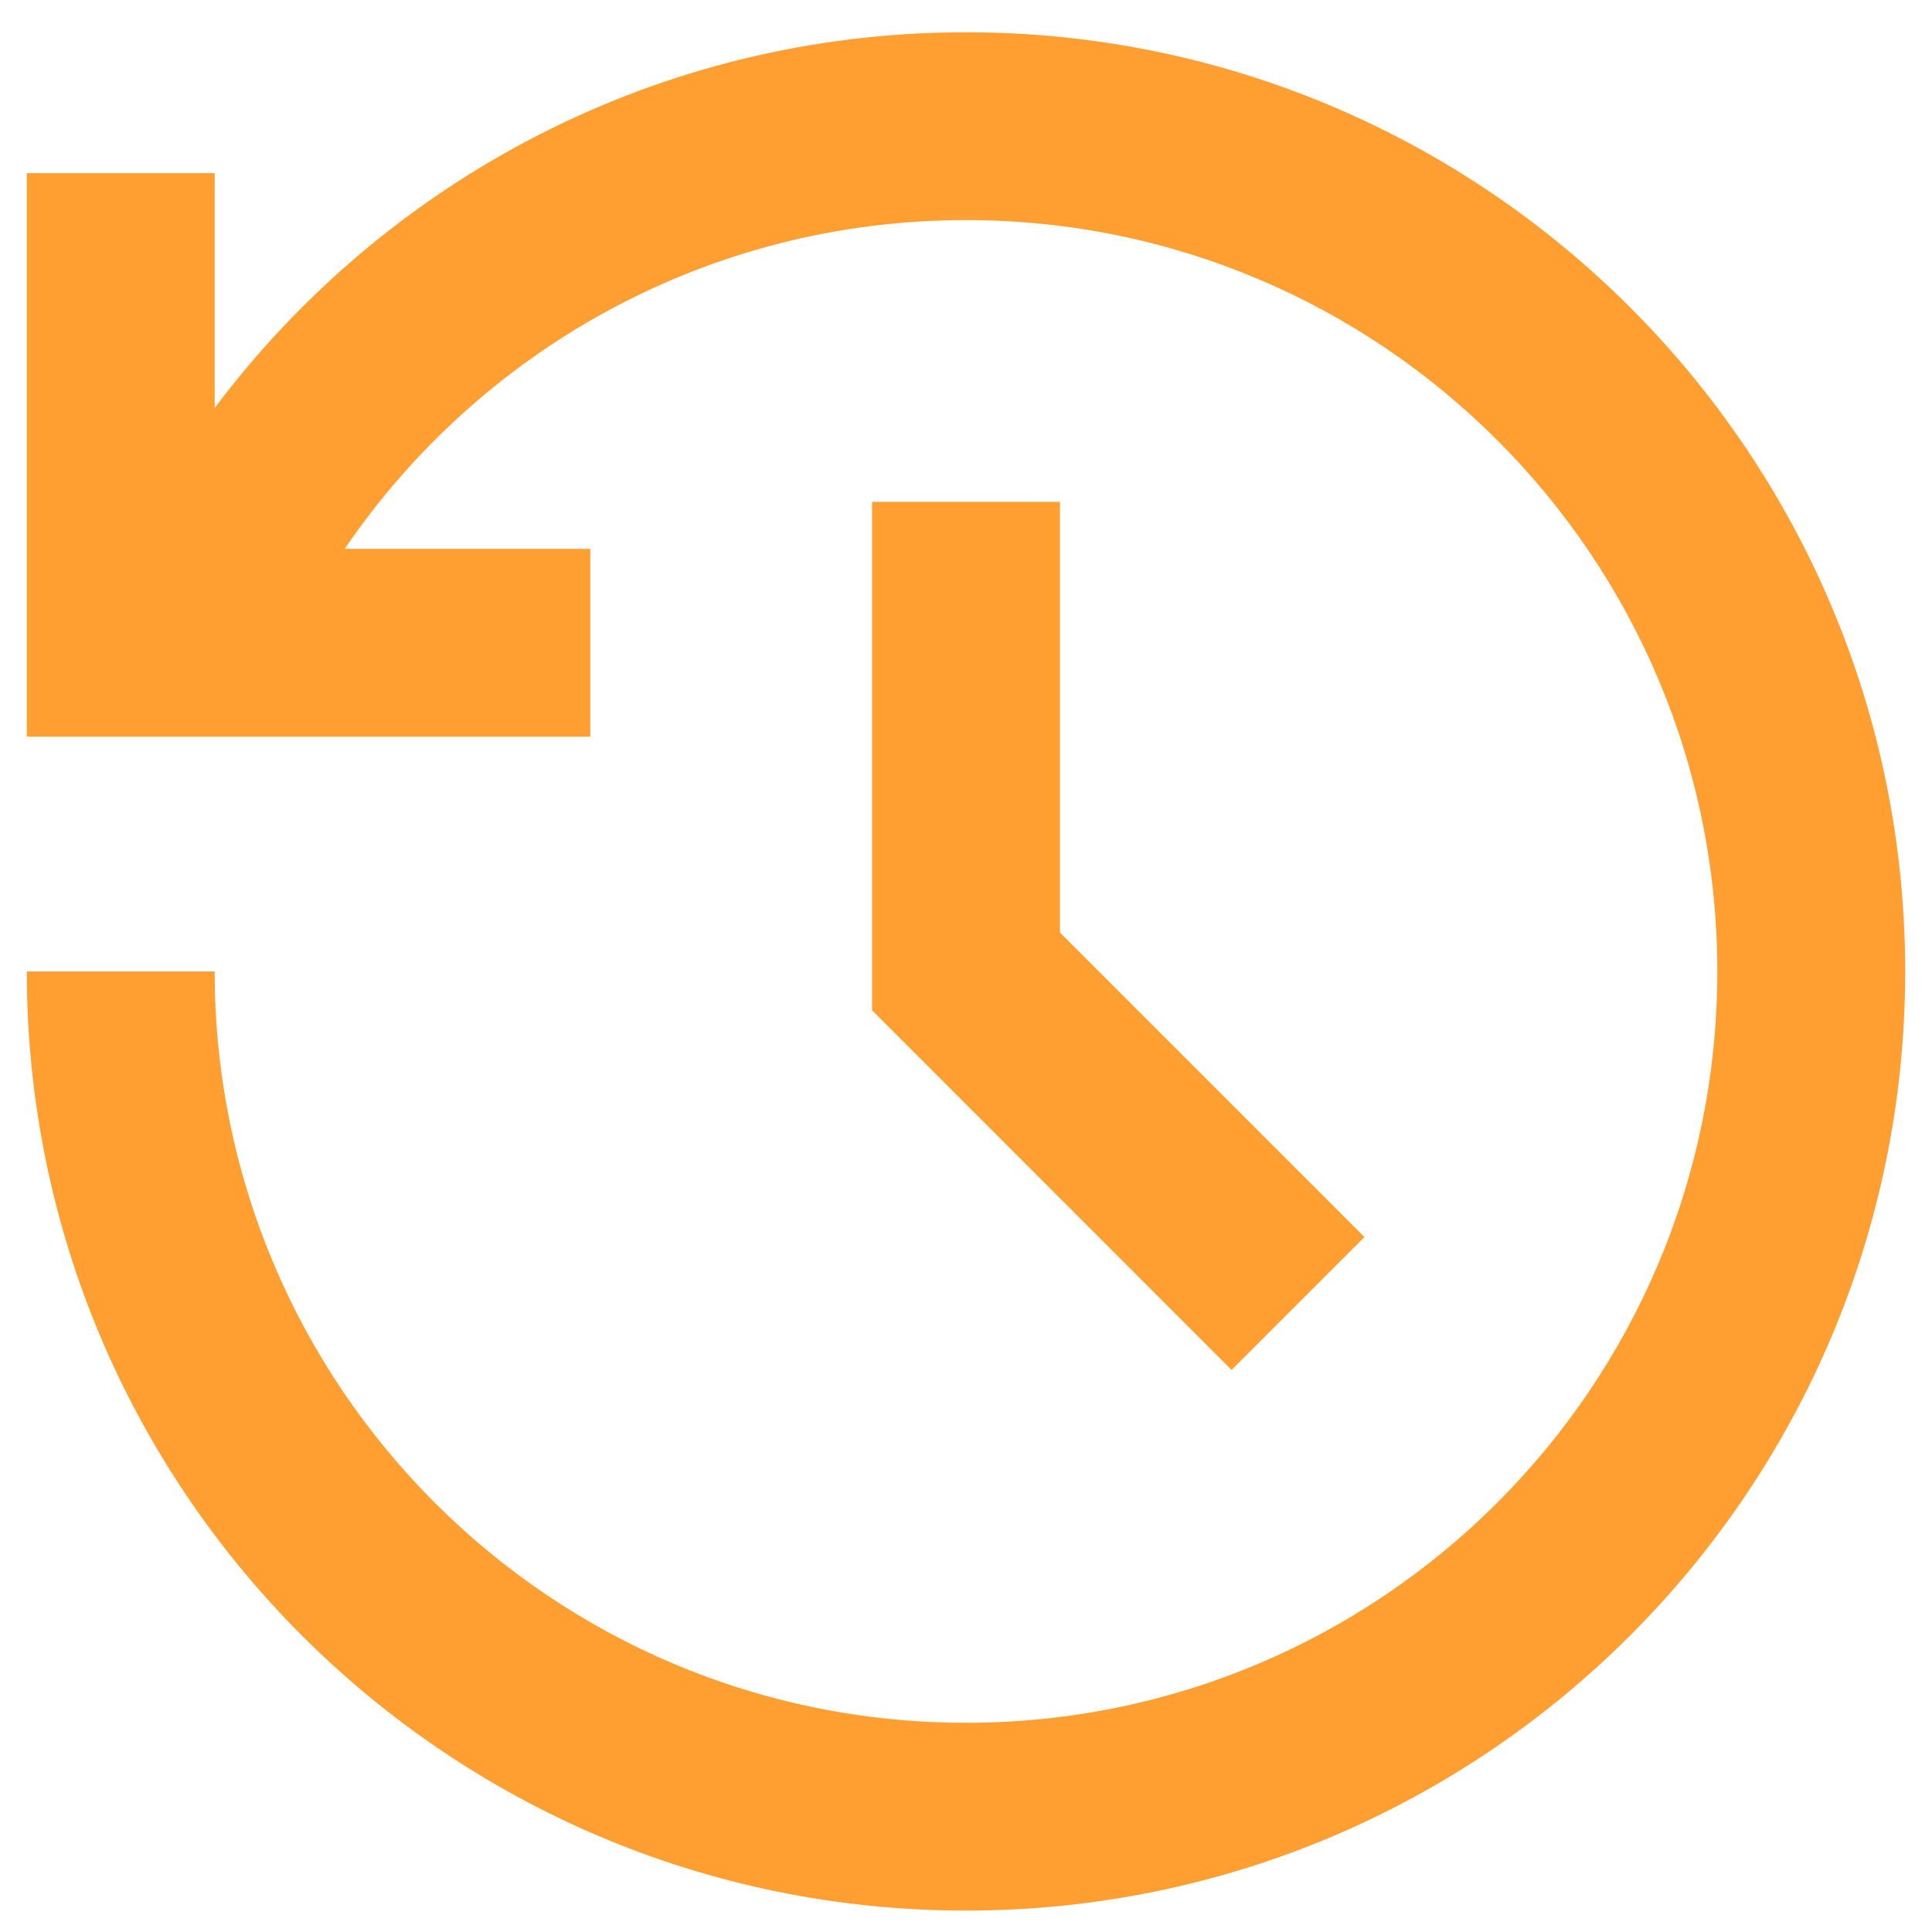
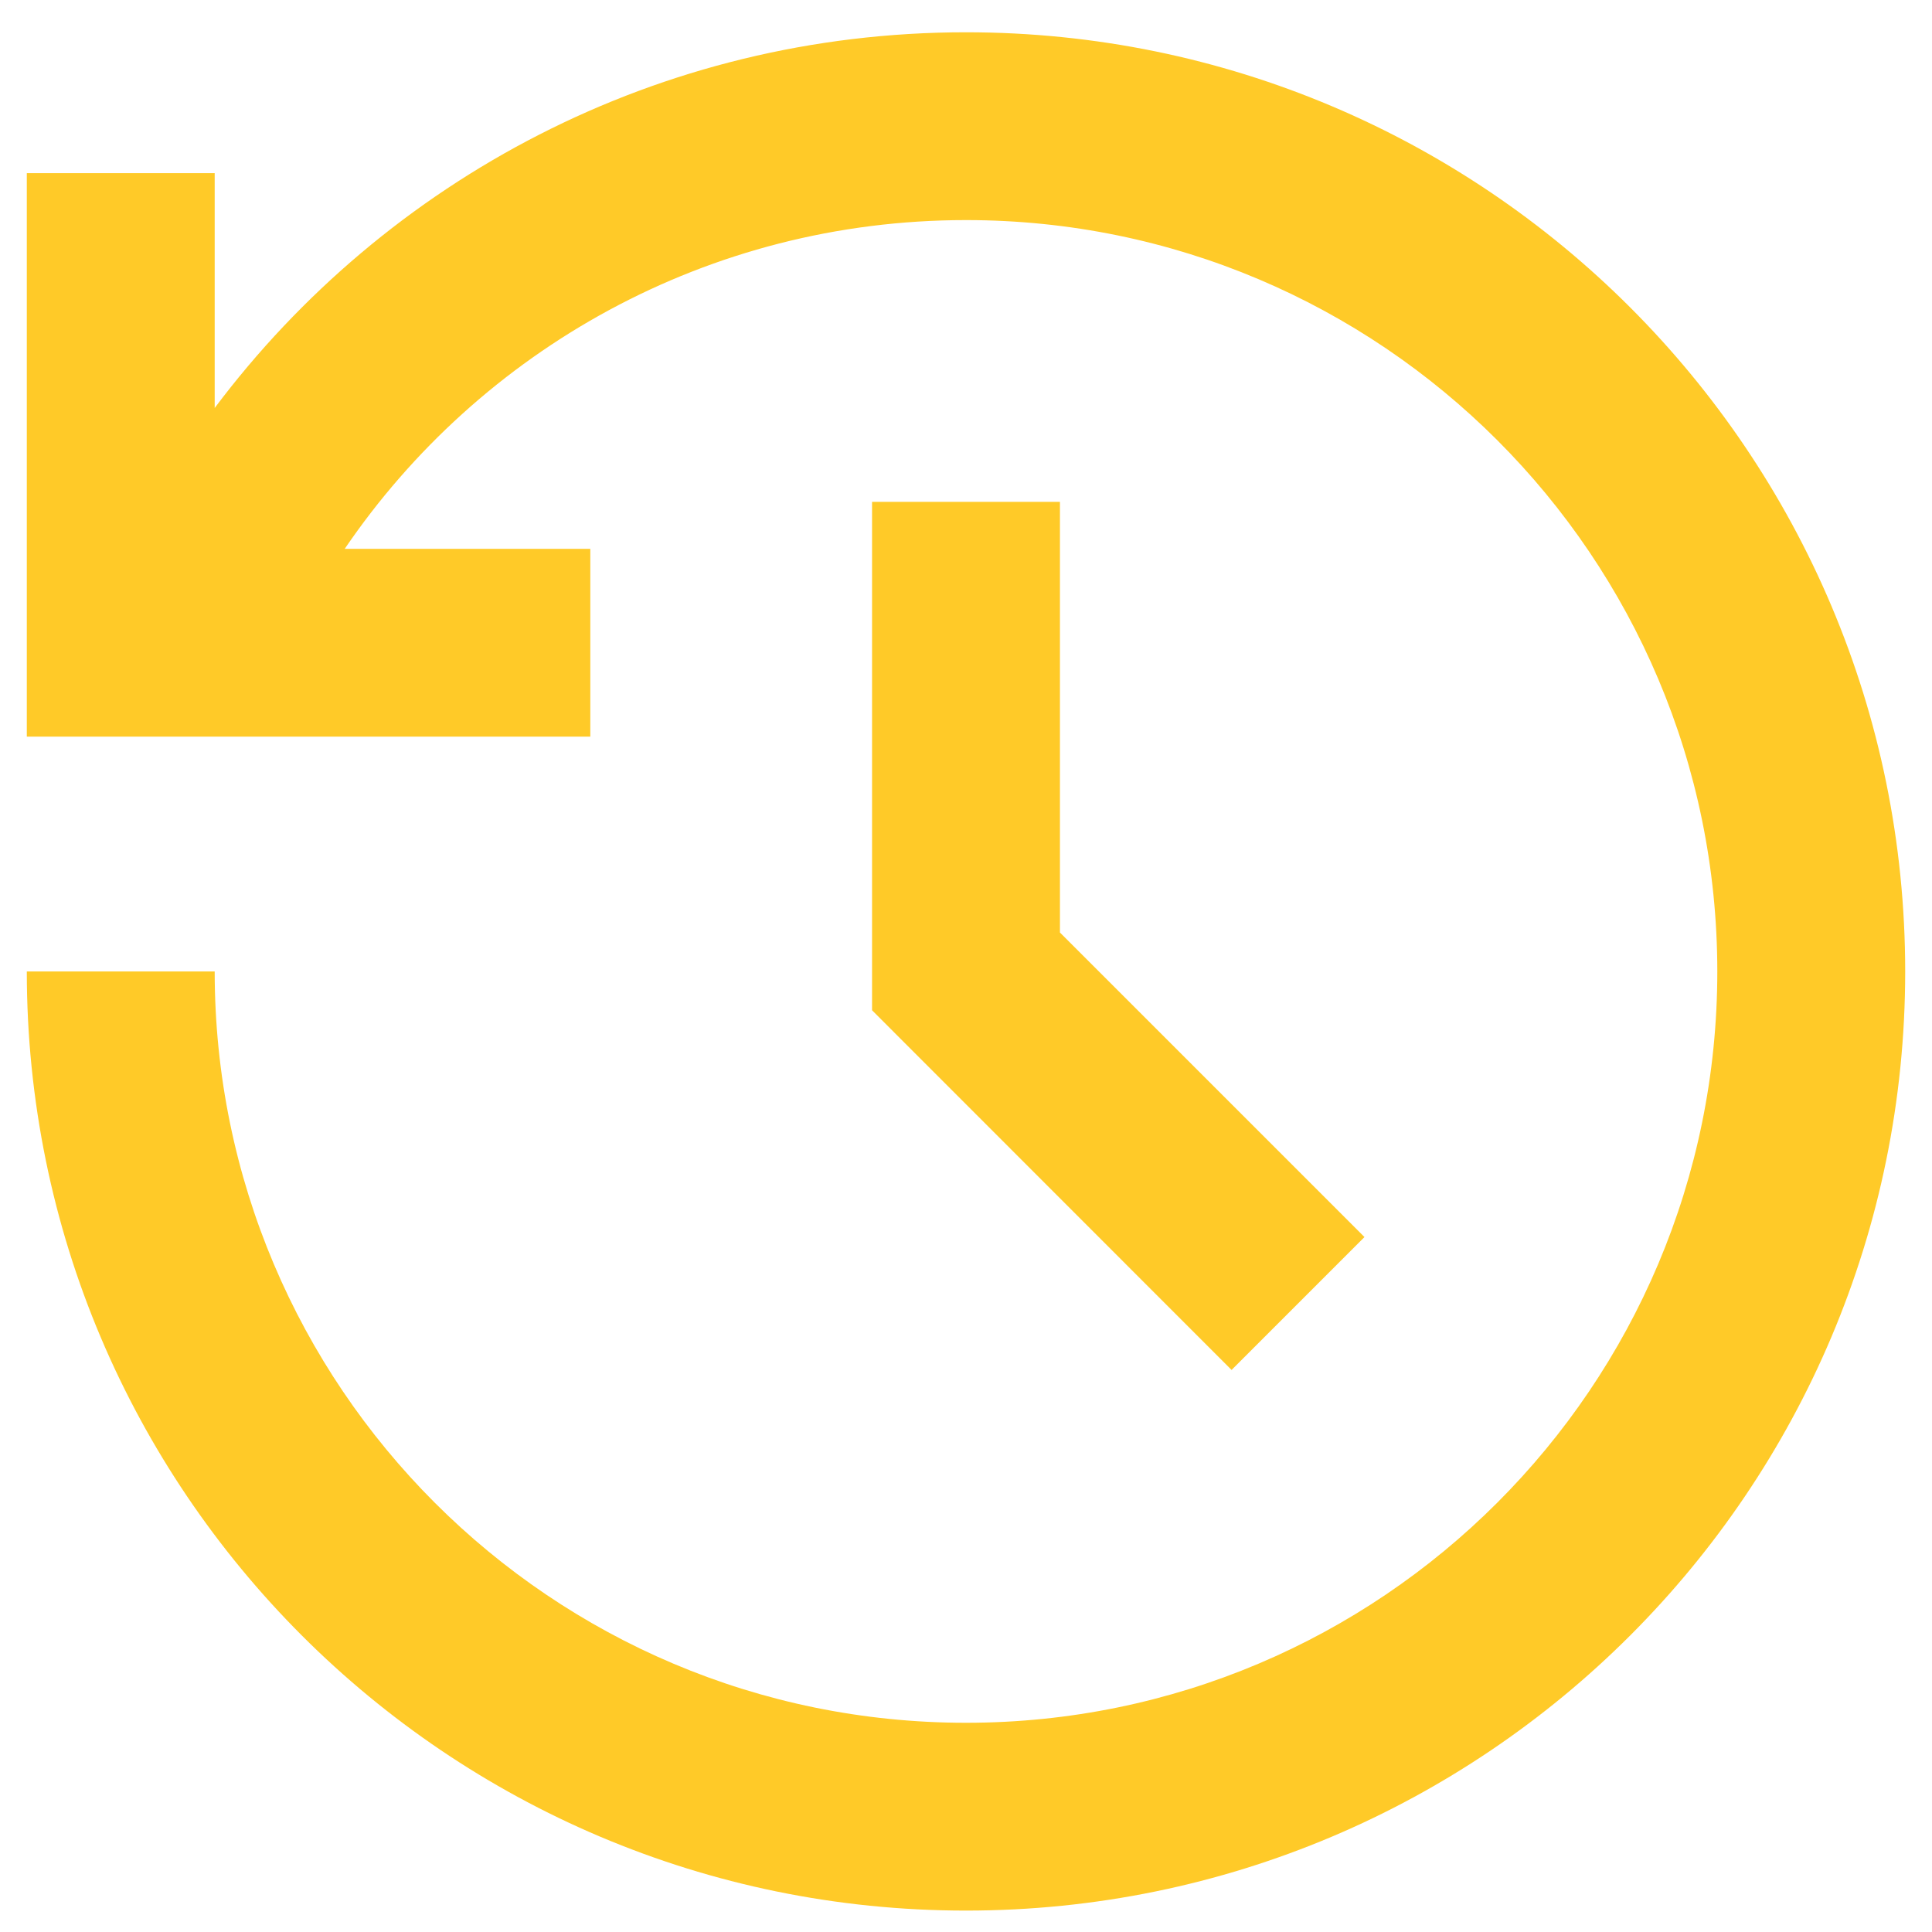
<svg xmlns="http://www.w3.org/2000/svg" width="24" height="24" viewBox="0 0 24 24" fill="none">
-   <path d="M12 0.401C18.444 0.401 23.667 5.624 23.667 12.068C23.667 18.511 18.444 23.734 12 23.734C5.556 23.734 0.333 18.511 0.333 12.068H2.667C2.667 17.222 6.846 21.401 12 21.401C17.154 21.401 21.333 17.222 21.333 12.068C21.333 6.913 17.154 2.734 12 2.734C8.792 2.734 5.961 4.352 4.282 6.818H7.333V9.151H0.333V2.151H2.667V5.068C4.795 2.233 8.184 0.401 12 0.401ZM13.167 6.234V11.584L16.95 15.367L15.299 17.018L10.833 12.55V6.234H13.167Z" fill="#FF9F31" />
+   <path d="M12 0.401C18.444 0.401 23.667 5.624 23.667 12.068C23.667 18.511 18.444 23.734 12 23.734C5.556 23.734 0.333 18.511 0.333 12.068H2.667C2.667 17.222 6.846 21.401 12 21.401C17.154 21.401 21.333 17.222 21.333 12.068C21.333 6.913 17.154 2.734 12 2.734C8.792 2.734 5.961 4.352 4.282 6.818H7.333V9.151H0.333V2.151H2.667V5.068C4.795 2.233 8.184 0.401 12 0.401ZM13.167 6.234V11.584L16.95 15.367L15.299 17.018L10.833 12.55V6.234H13.167Z" fill="#FFCA28" />
</svg>
